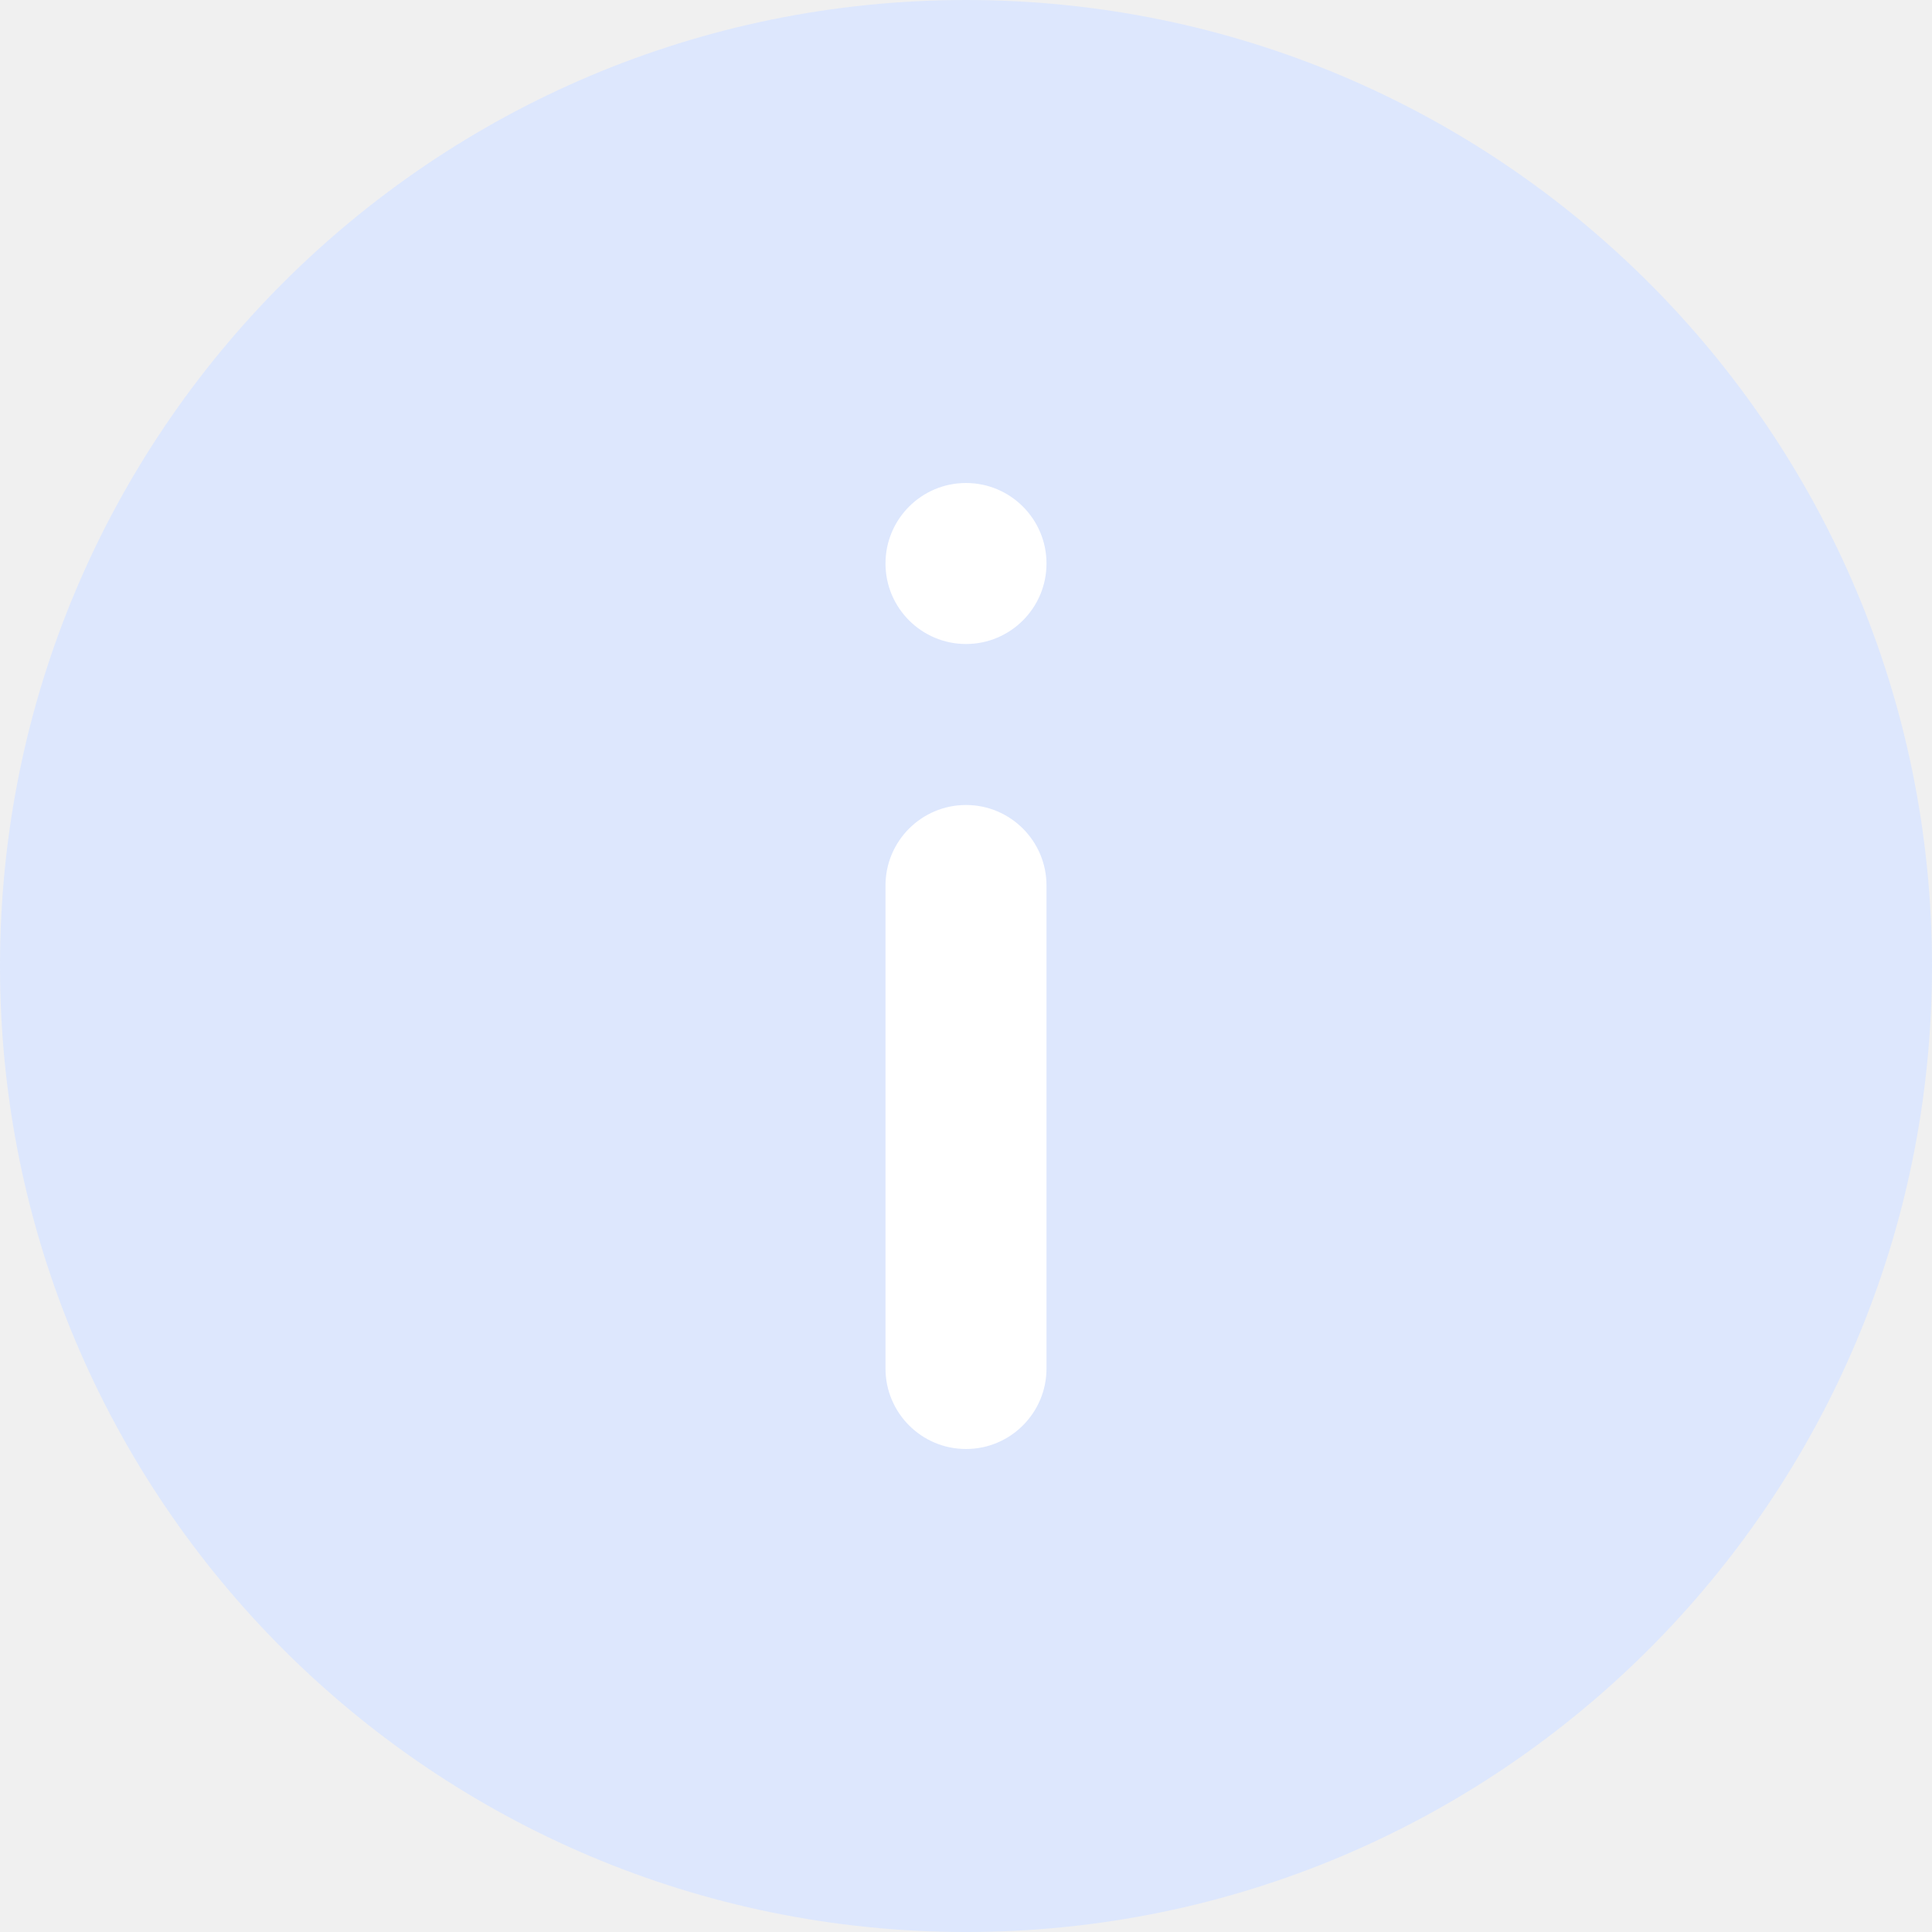
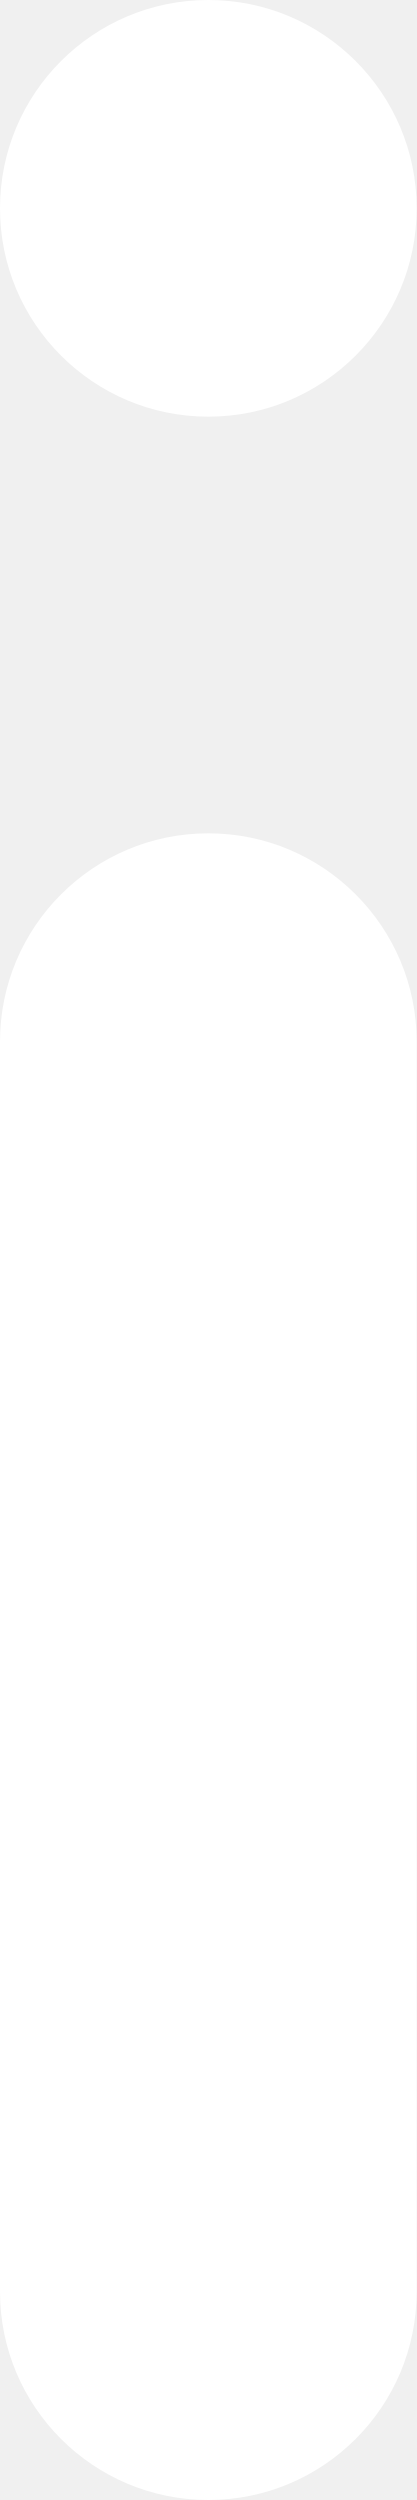
- <svg xmlns="http://www.w3.org/2000/svg" width="24" height="24" viewBox="0 0 24 24" fill="none">
-   <circle cx="12" cy="12" r="12" fill="#DDE7FD" />
-   <path d="M11 11C11 10.448 11.448 10 12 10C12.552 10 13 10.448 13 11V17C13 17.552 12.552 18 12 18C11.448 18 11 17.552 11 17V11Z" fill="white" />
-   <path d="M11 7C11 6.448 11.448 6 12 6C12.552 6 13 6.448 13 7C13 7.552 12.552 8 12 8C11.448 8 11 7.552 11 7Z" fill="white" />
+ <svg xmlns="http://www.w3.org/2000/svg" width="2" height="12" viewBox="0 0 2 12" fill="none">
+   <path d="M0 5C0 4.448 0.448 4 1 4V4C1.552 4 2 4.448 2 5V11C2 11.552 1.552 12 1 12V12C0.448 12 0 11.552 0 11V5Z" fill="white" />
+   <path d="M0 1C0 0.448 0.448 0 1 0V0C1.552 0 2 0.448 2 1V1C2 1.552 1.552 2 1 2V2C0.448 2 0 1.552 0 1V1Z" fill="white" />
</svg>
